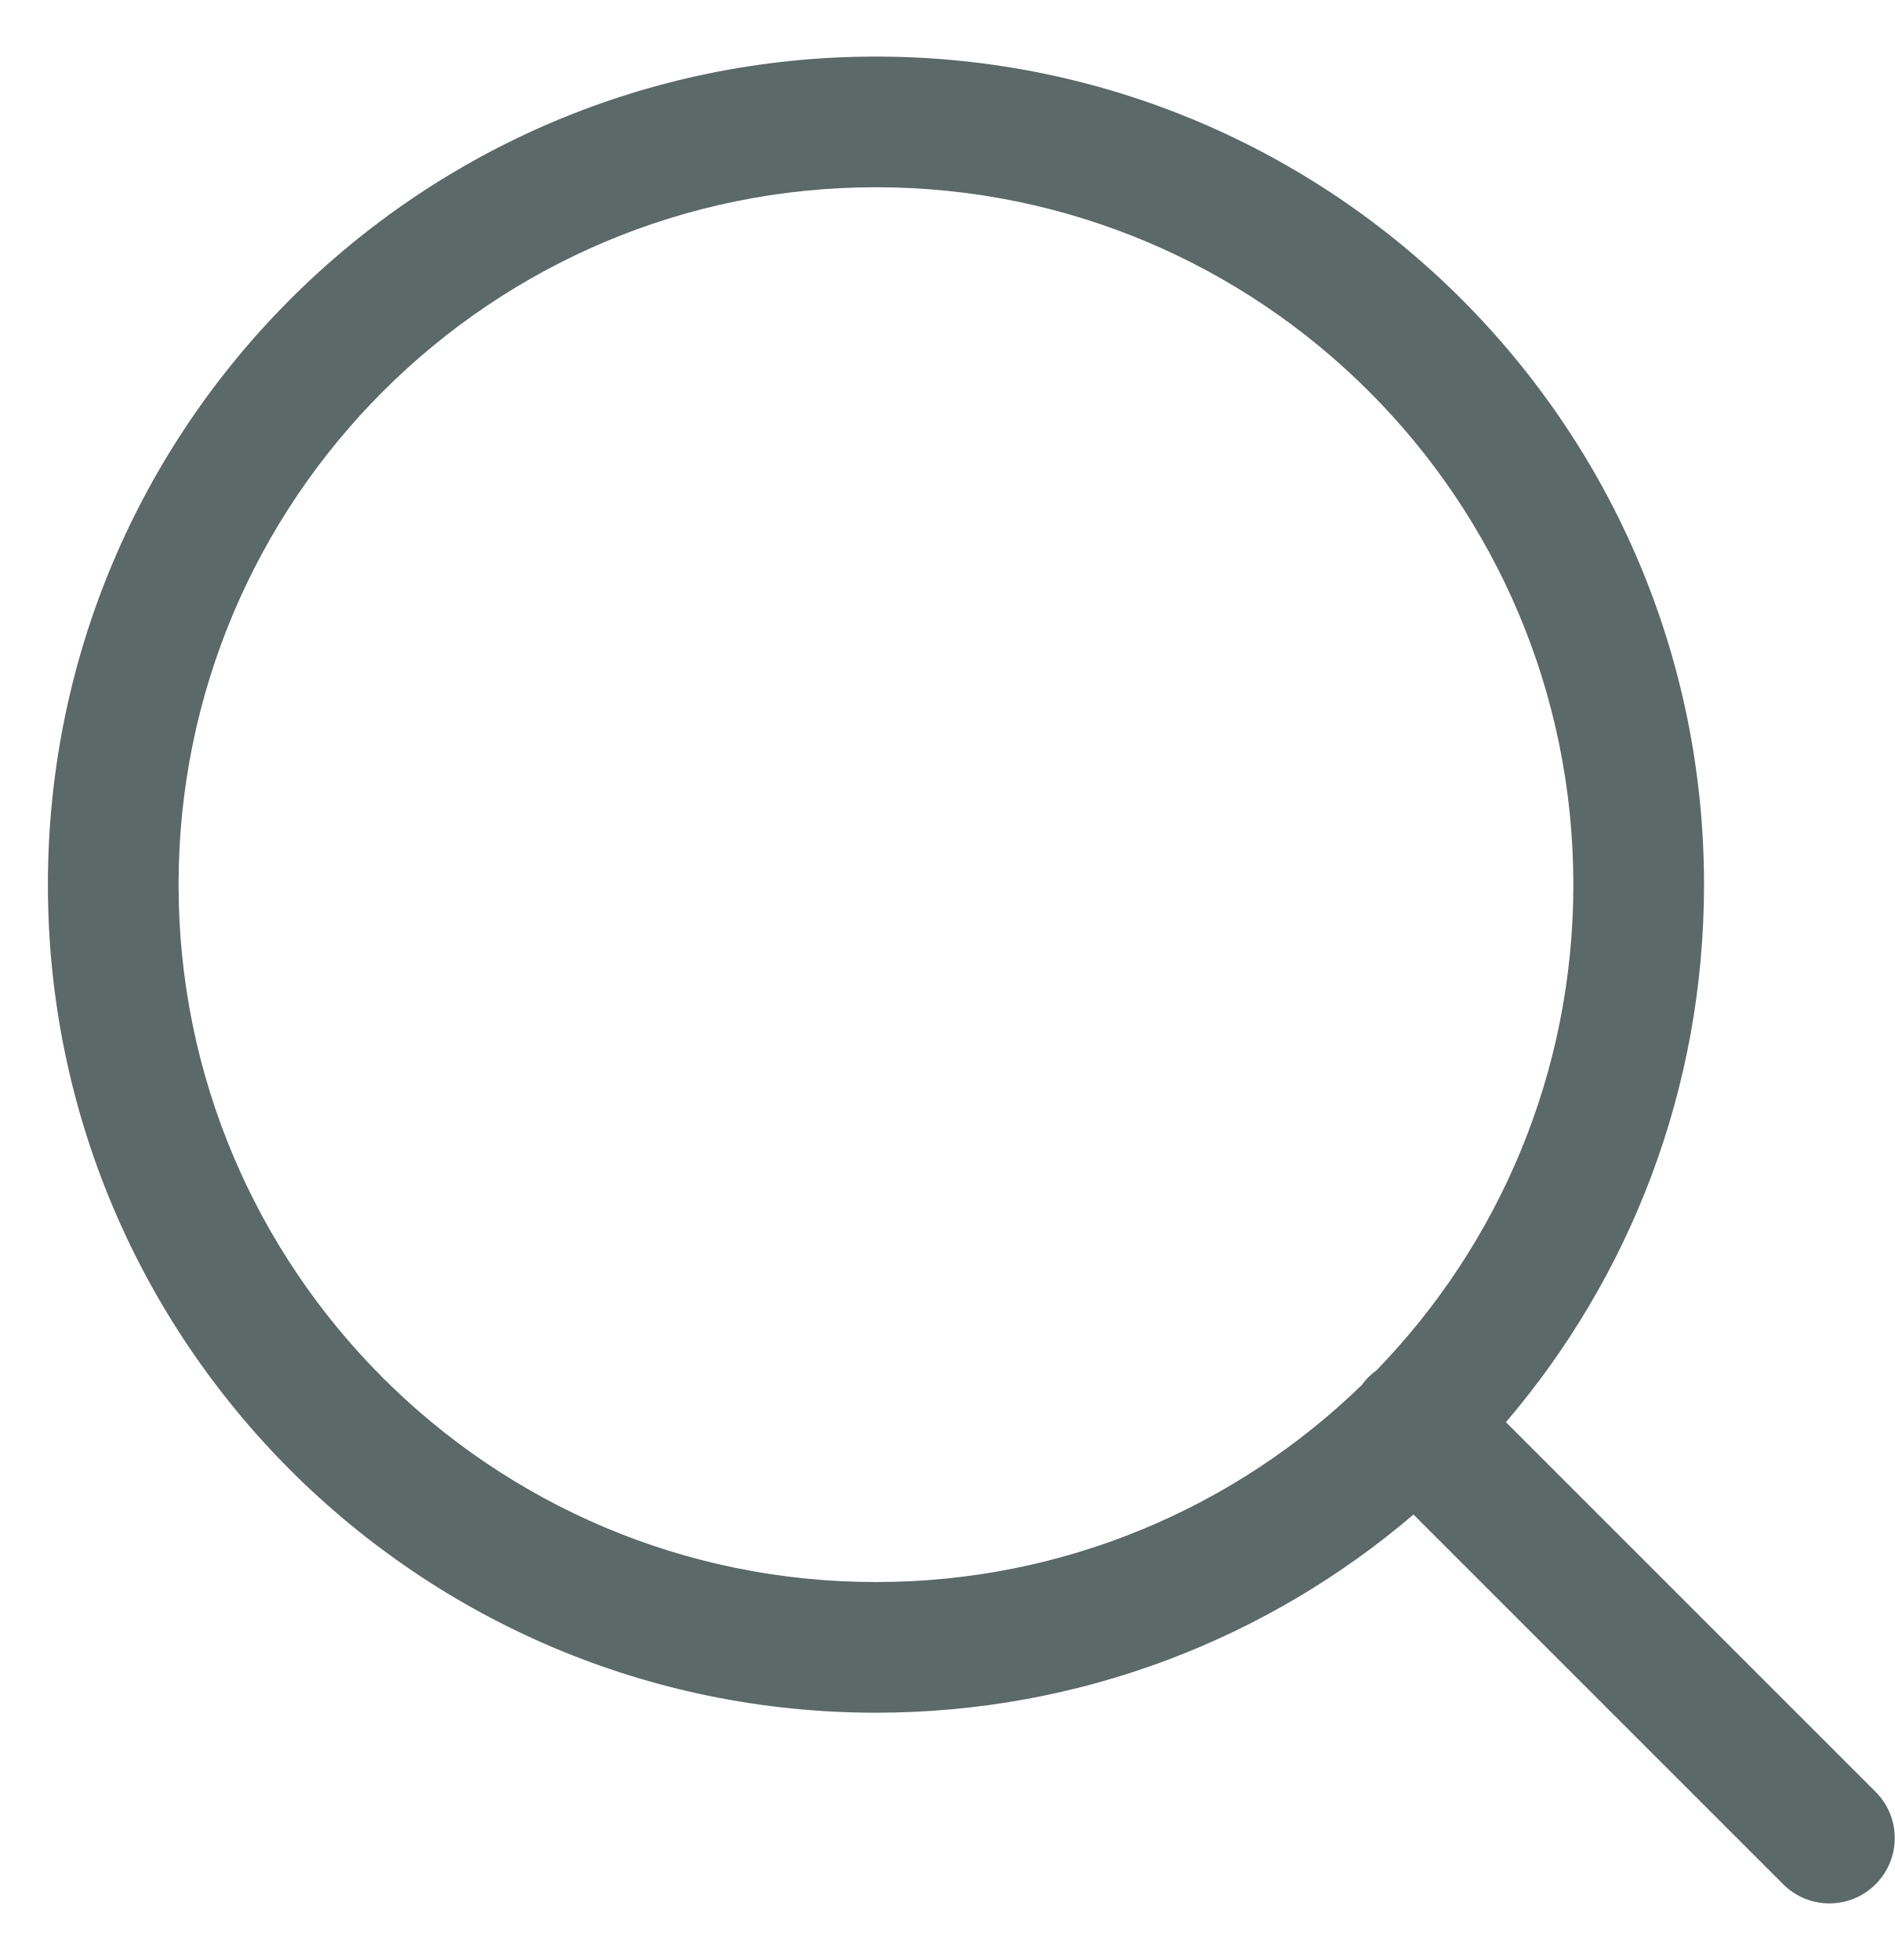
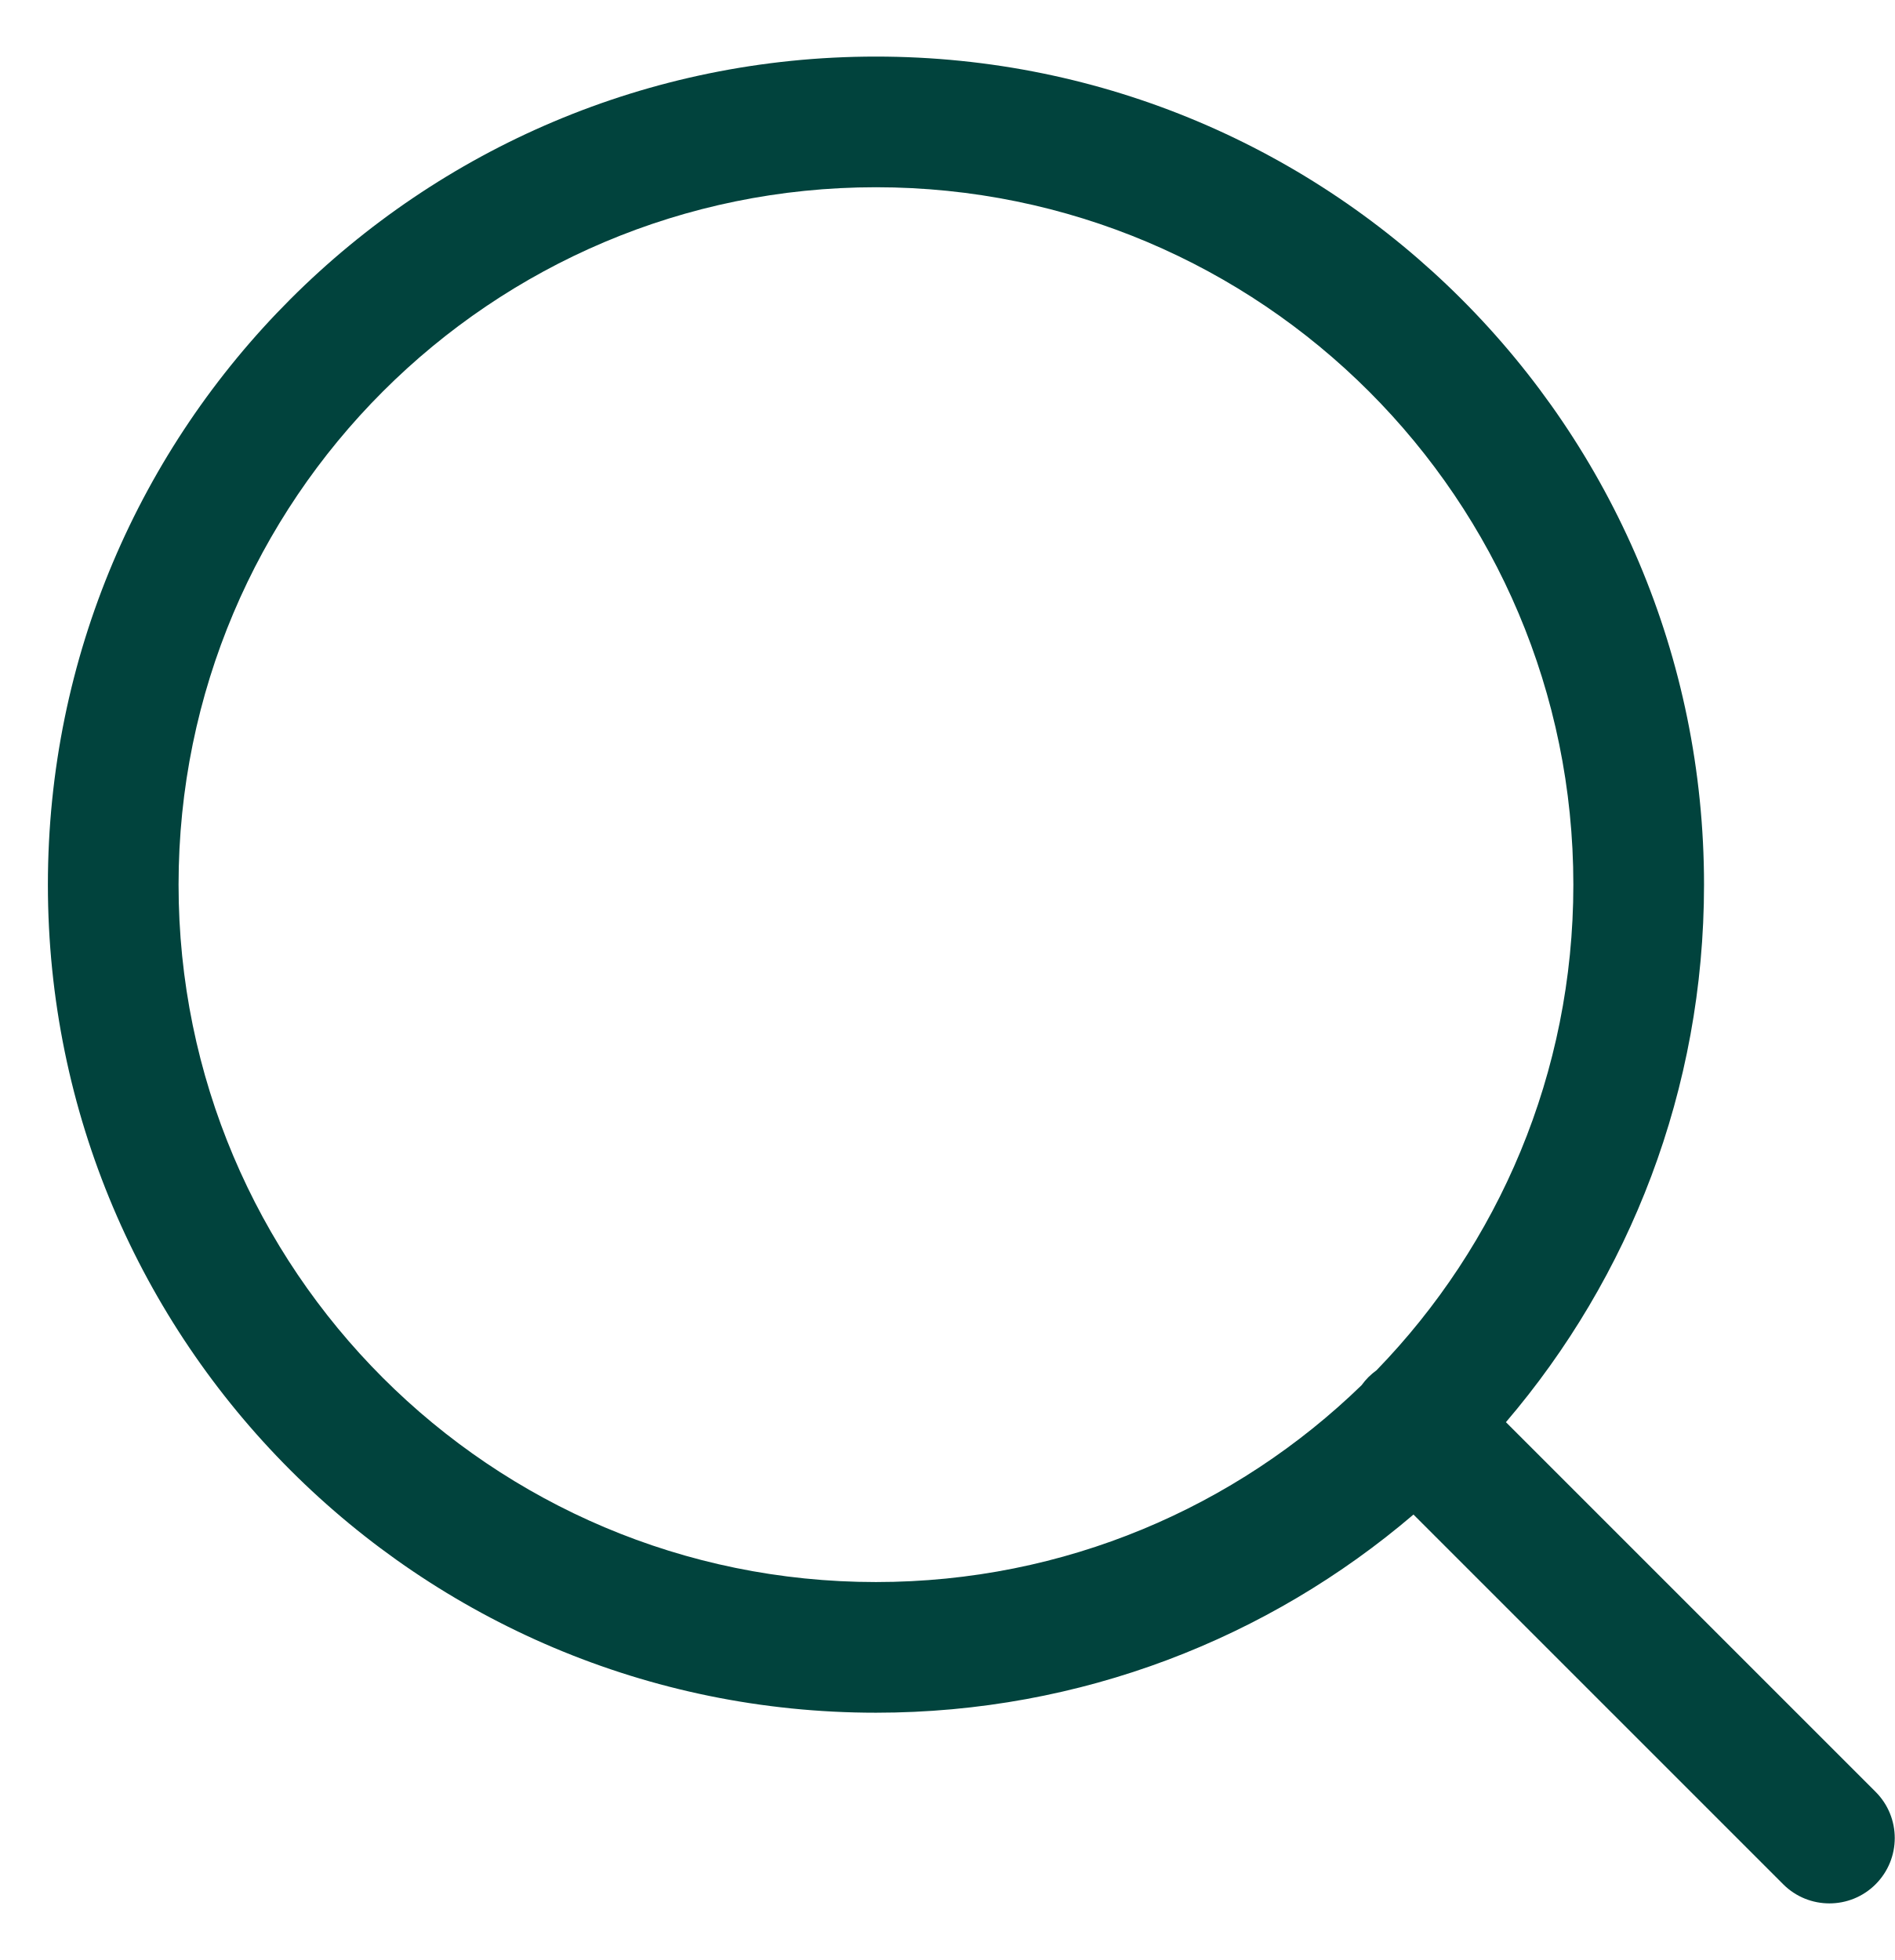
<svg xmlns="http://www.w3.org/2000/svg" width="29" height="30" viewBox="0 0 29 30" fill="none">
-   <path fill-rule="evenodd" clip-rule="evenodd" d="M2.733 13.541C2.733 7.646 7.512 2.866 13.407 2.866C19.302 2.866 24.081 7.646 24.081 13.541C24.081 16.43 22.933 19.051 21.069 20.973C21.025 21.005 20.984 21.04 20.945 21.078C20.906 21.117 20.871 21.159 20.84 21.202C18.918 23.067 16.297 24.215 13.407 24.215C7.512 24.215 2.733 19.436 2.733 13.541ZM21.634 23.182C19.42 25.073 16.547 26.215 13.407 26.215C6.407 26.215 0.733 20.541 0.733 13.541C0.733 6.541 6.407 0.866 13.407 0.866C20.407 0.866 26.081 6.541 26.081 13.541C26.081 16.681 24.94 19.554 23.049 21.768L28.707 27.426C29.098 27.817 29.098 28.45 28.707 28.841C28.317 29.231 27.683 29.231 27.293 28.841L21.634 23.182Z" fill="#5B6968" />
+   <path fill-rule="evenodd" clip-rule="evenodd" d="M2.733 13.541C2.733 7.646 7.512 2.866 13.407 2.866C19.302 2.866 24.081 7.646 24.081 13.541C24.081 16.43 22.933 19.051 21.069 20.973C21.025 21.005 20.984 21.04 20.945 21.078C20.906 21.117 20.871 21.159 20.84 21.202C18.918 23.067 16.297 24.215 13.407 24.215C7.512 24.215 2.733 19.436 2.733 13.541ZM21.634 23.182C19.42 25.073 16.547 26.215 13.407 26.215C6.407 26.215 0.733 20.541 0.733 13.541C0.733 6.541 6.407 0.866 13.407 0.866C20.407 0.866 26.081 6.541 26.081 13.541C26.081 16.681 24.94 19.554 23.049 21.768L28.707 27.426C29.098 27.817 29.098 28.45 28.707 28.841C28.317 29.231 27.683 29.231 27.293 28.841L21.634 23.182Z" fill="#01433d" />
</svg>
